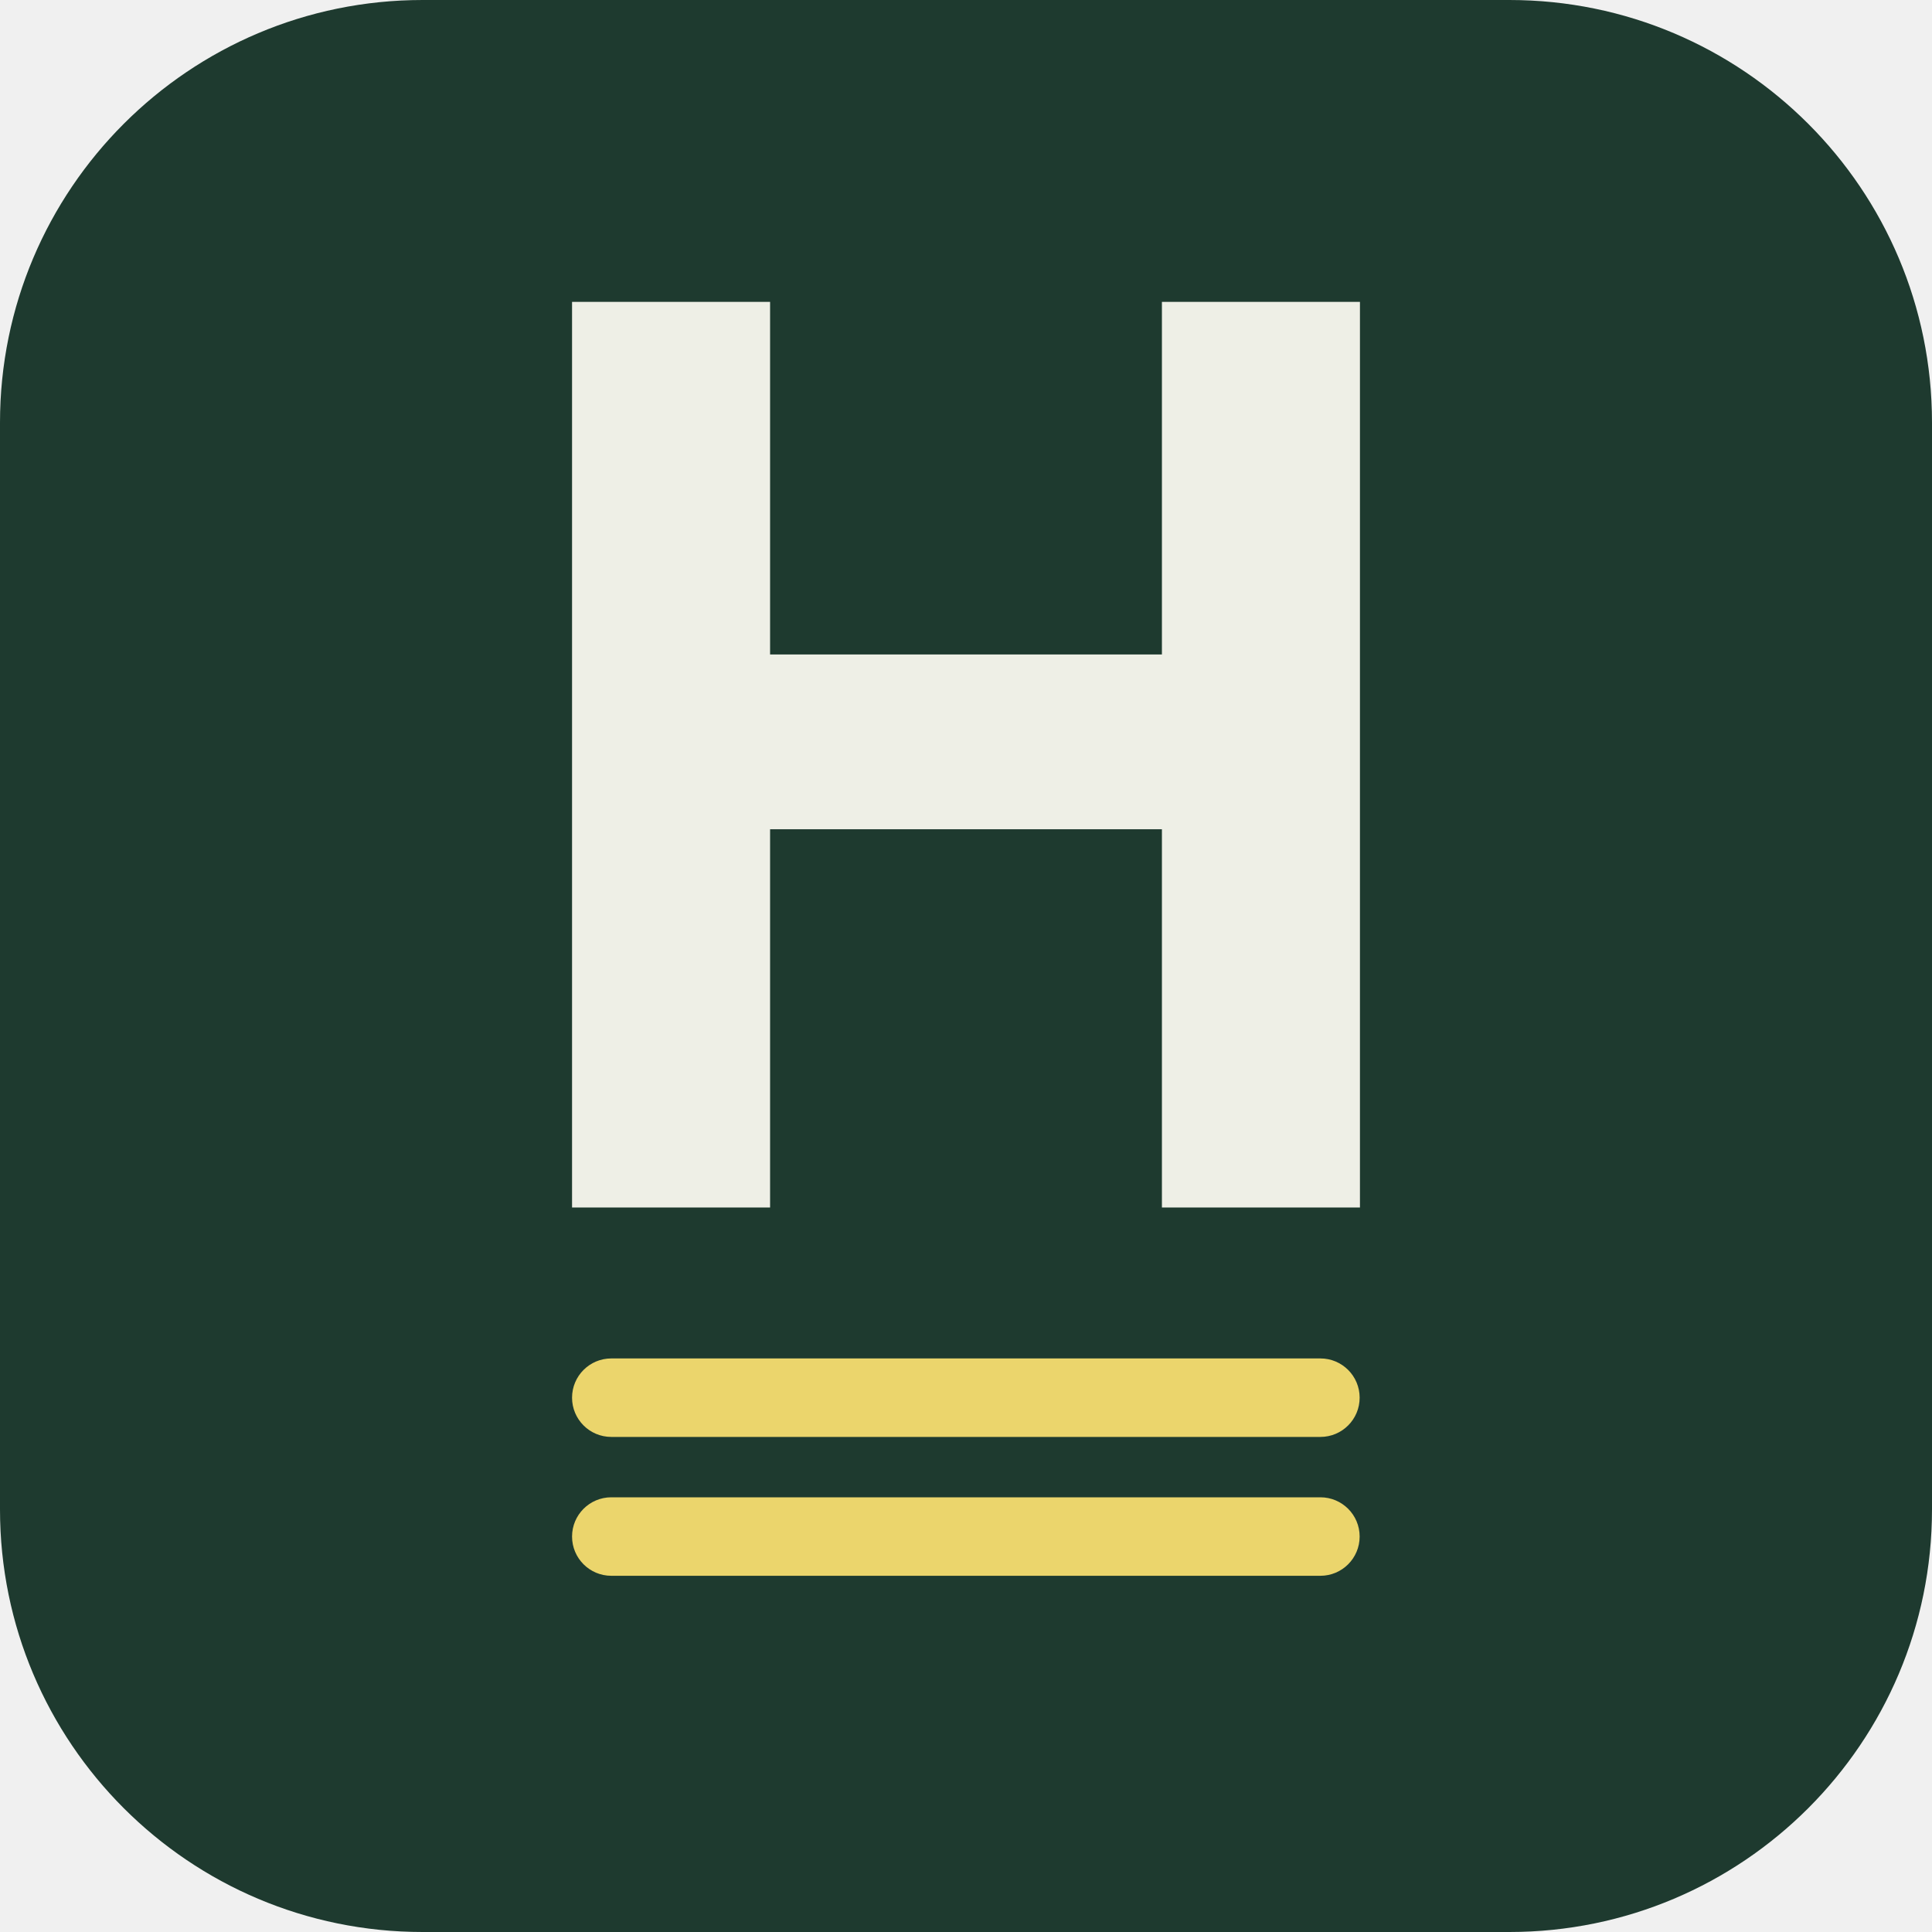
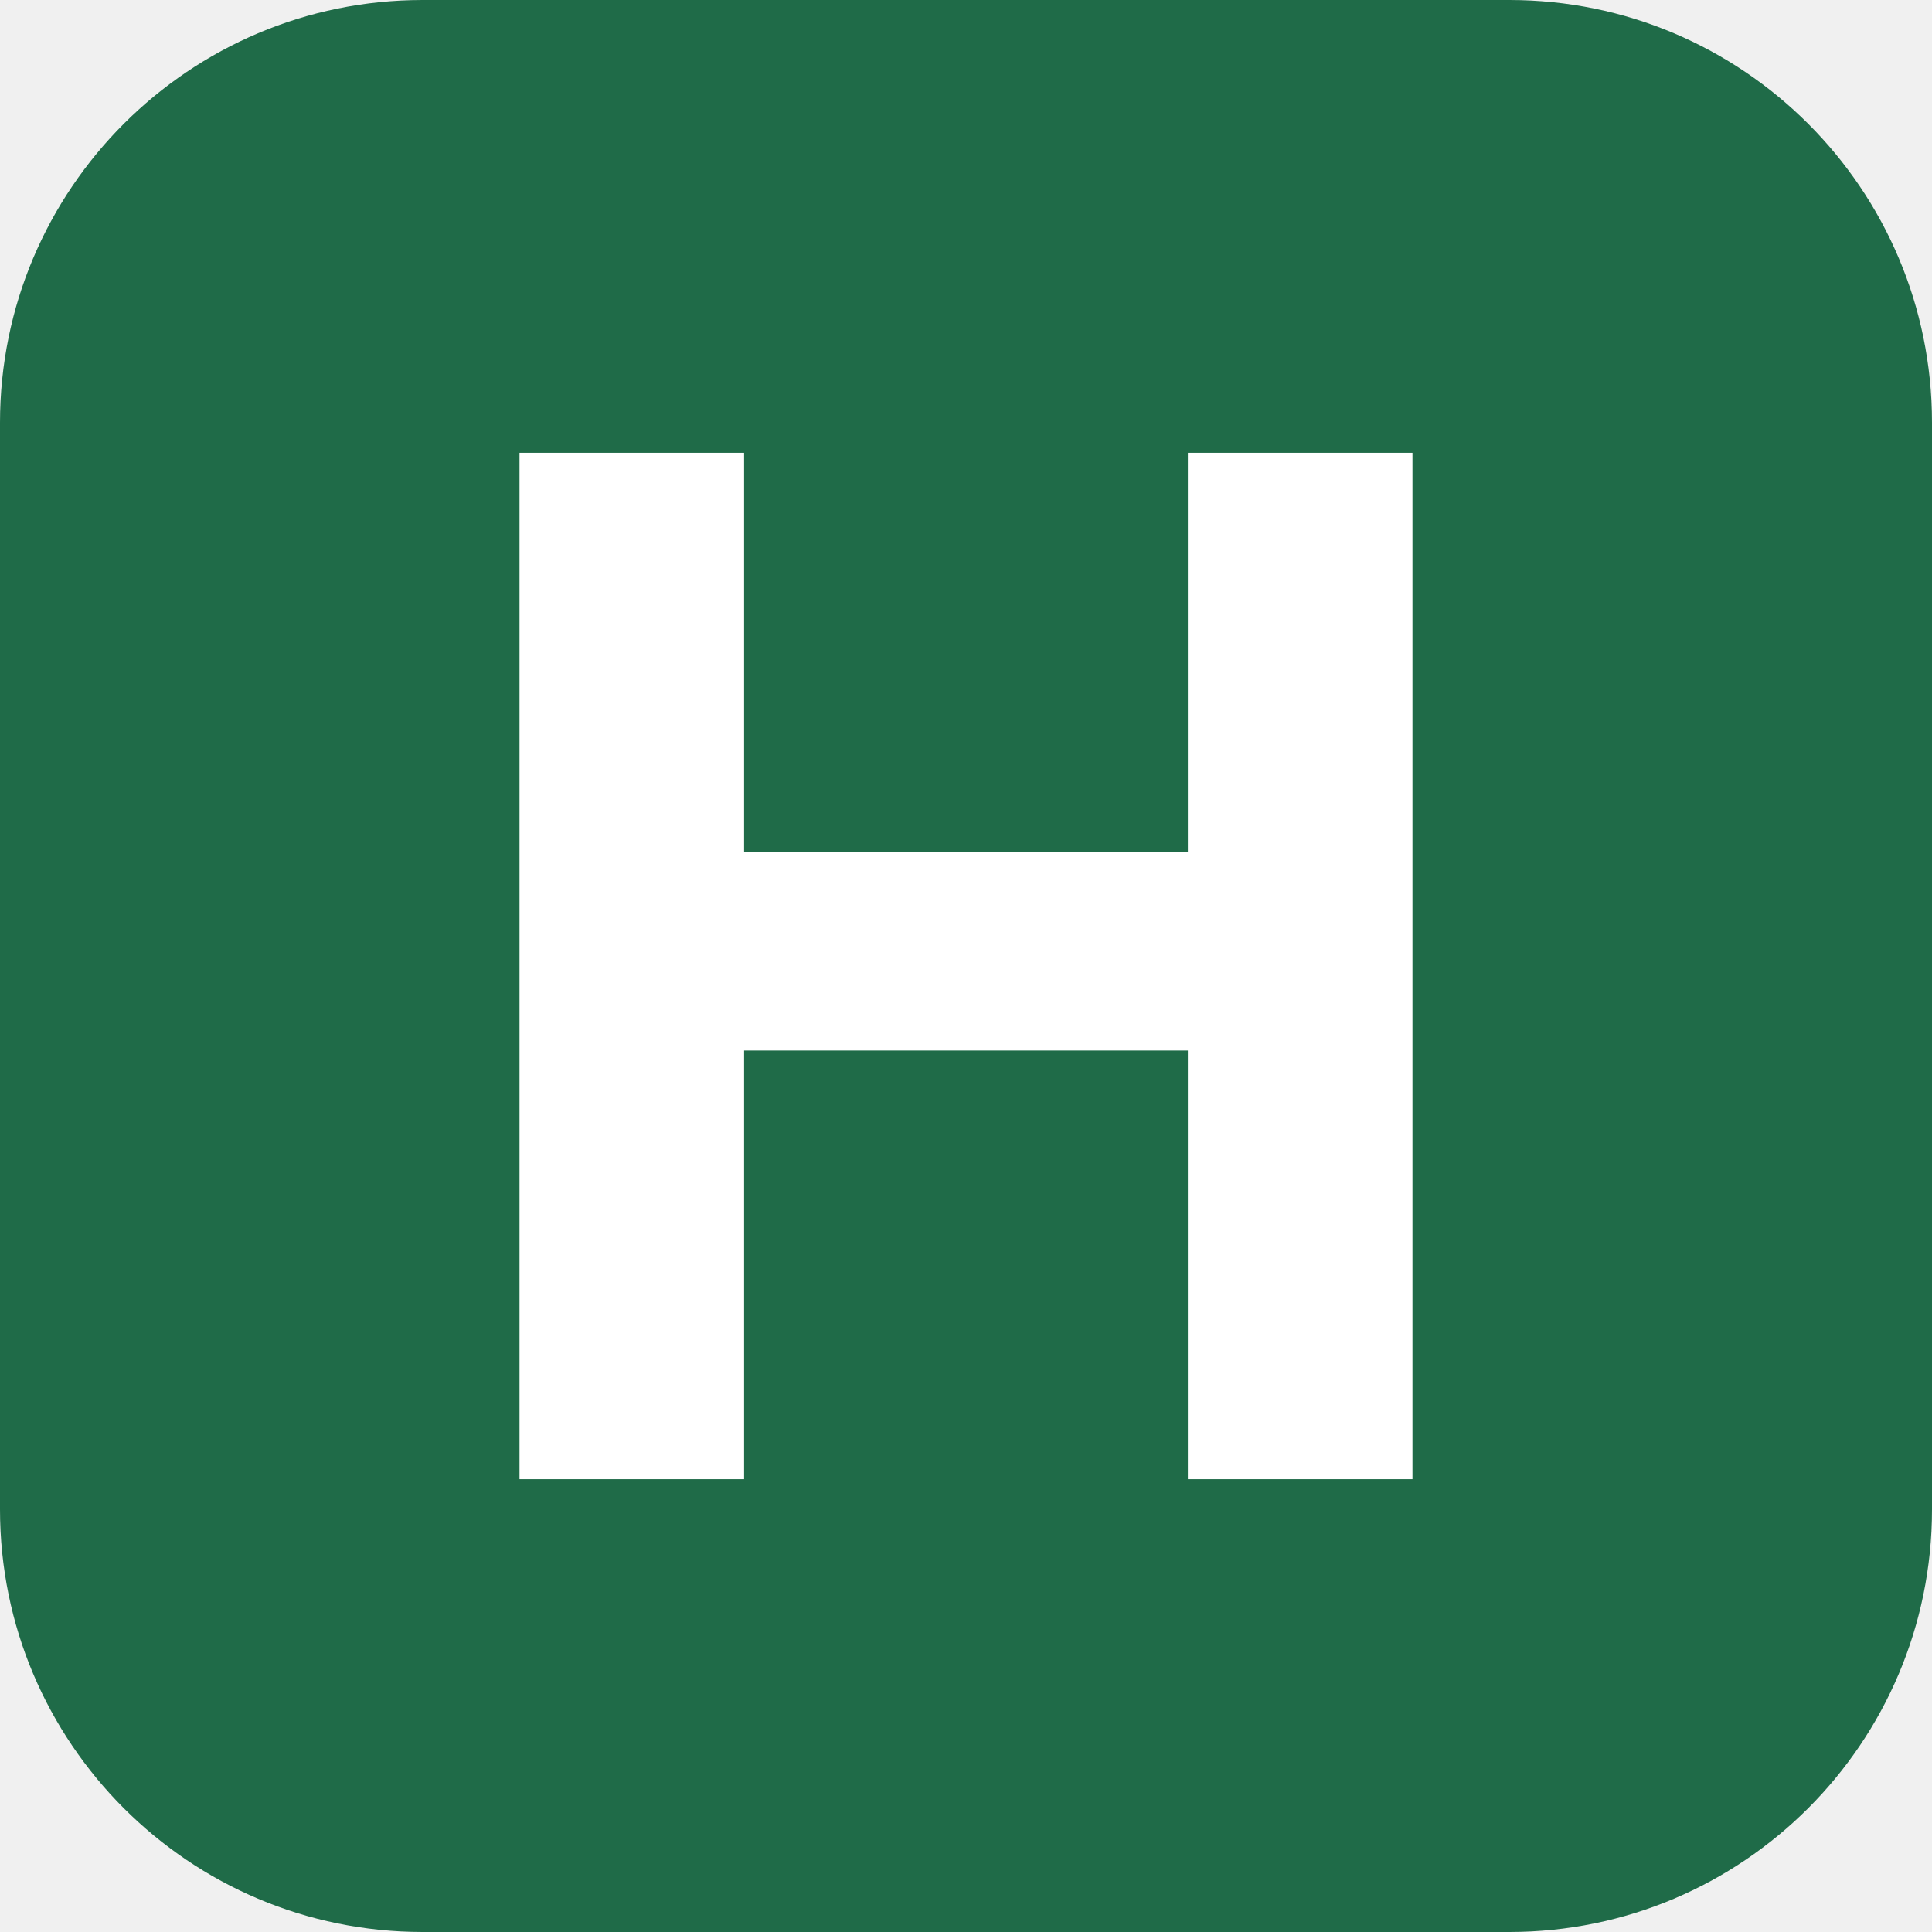
<svg xmlns="http://www.w3.org/2000/svg" viewBox="0 0 64 64">
-   <rect width="64" height="64" rx="14" fill="#1E3A2F" />
-   <path fill="#EEEFE6" d="M18.95 40V10H25.51V21.68H38.49V10H45.05V40H38.49V27.47H25.51V40Z" />
-   <rect x="18.95" y="45" width="26.09" height="2.6" rx="1.3" fill="#EBD56C" />
-   <rect x="18.95" y="49.6" width="26.09" height="2.6" rx="1.3" fill="#EBD56C" />
+   <rect width="64" height="64" rx="14" fill="#1F6B48" />
+   <path fill="#FFFFFF" d="M17.21 49V15H24.65V28.23H39.35V15H46.79V49H39.35V34.8H24.65V49Z" />
</svg>
